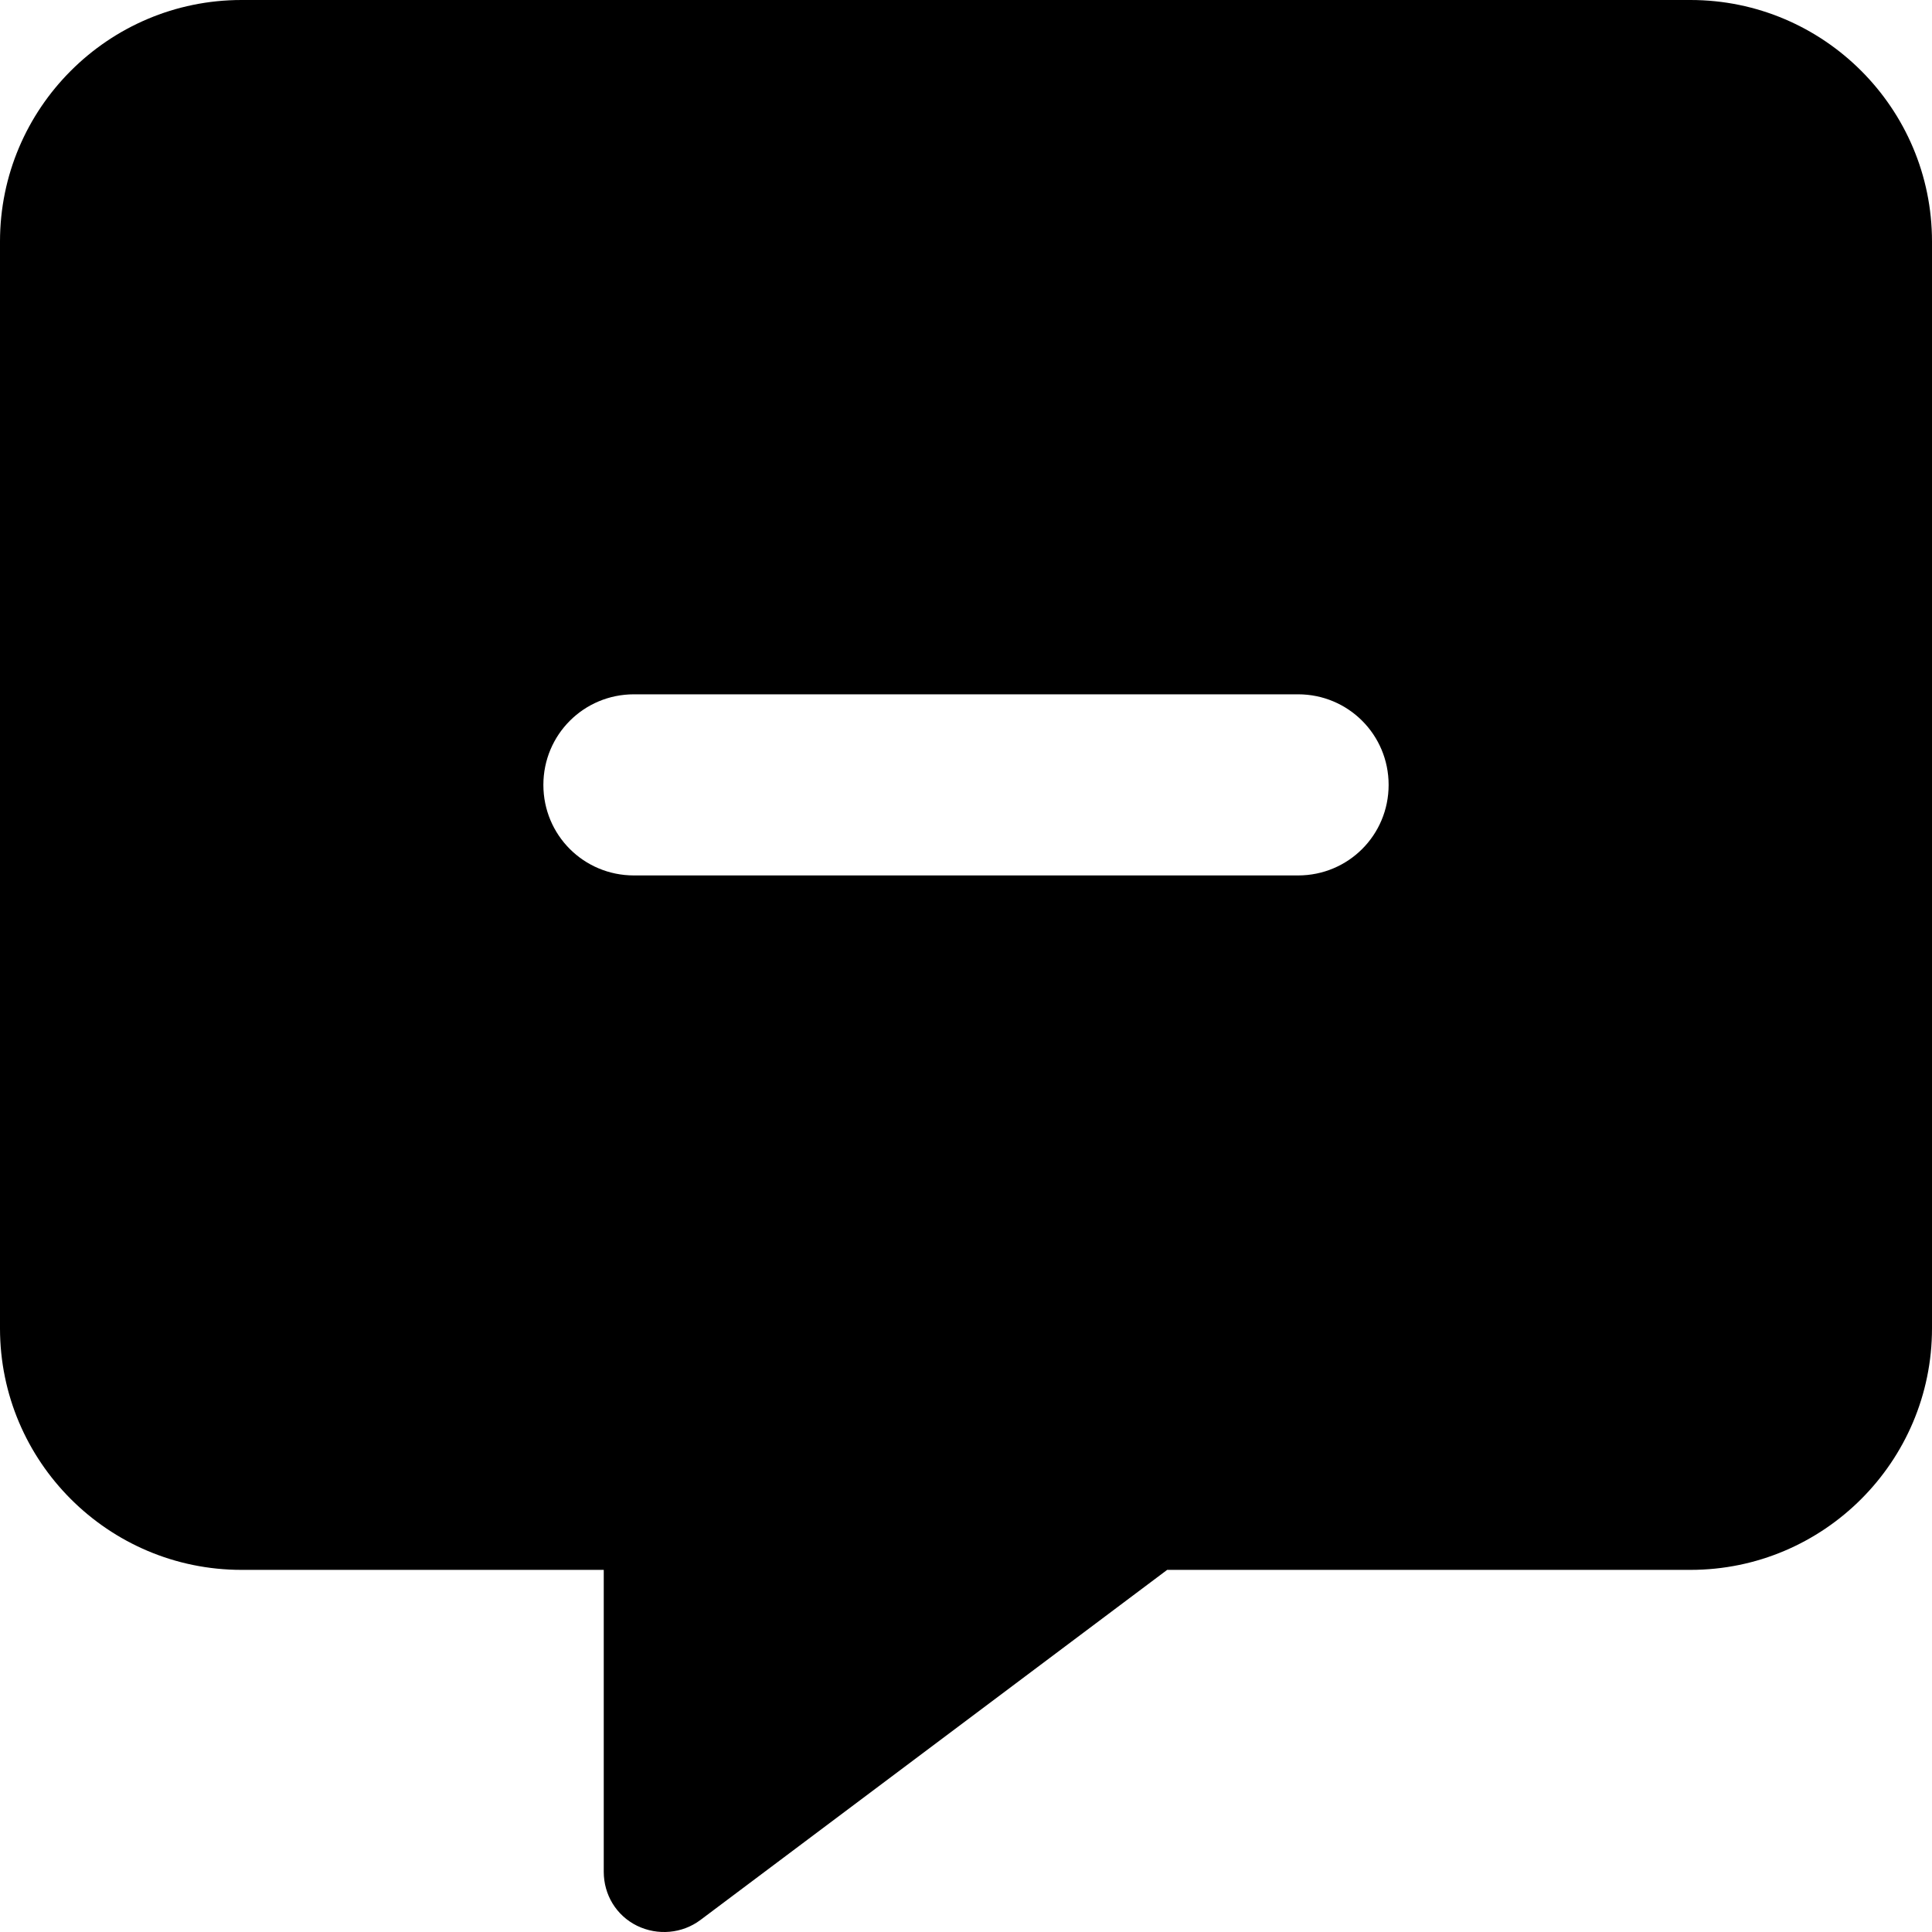
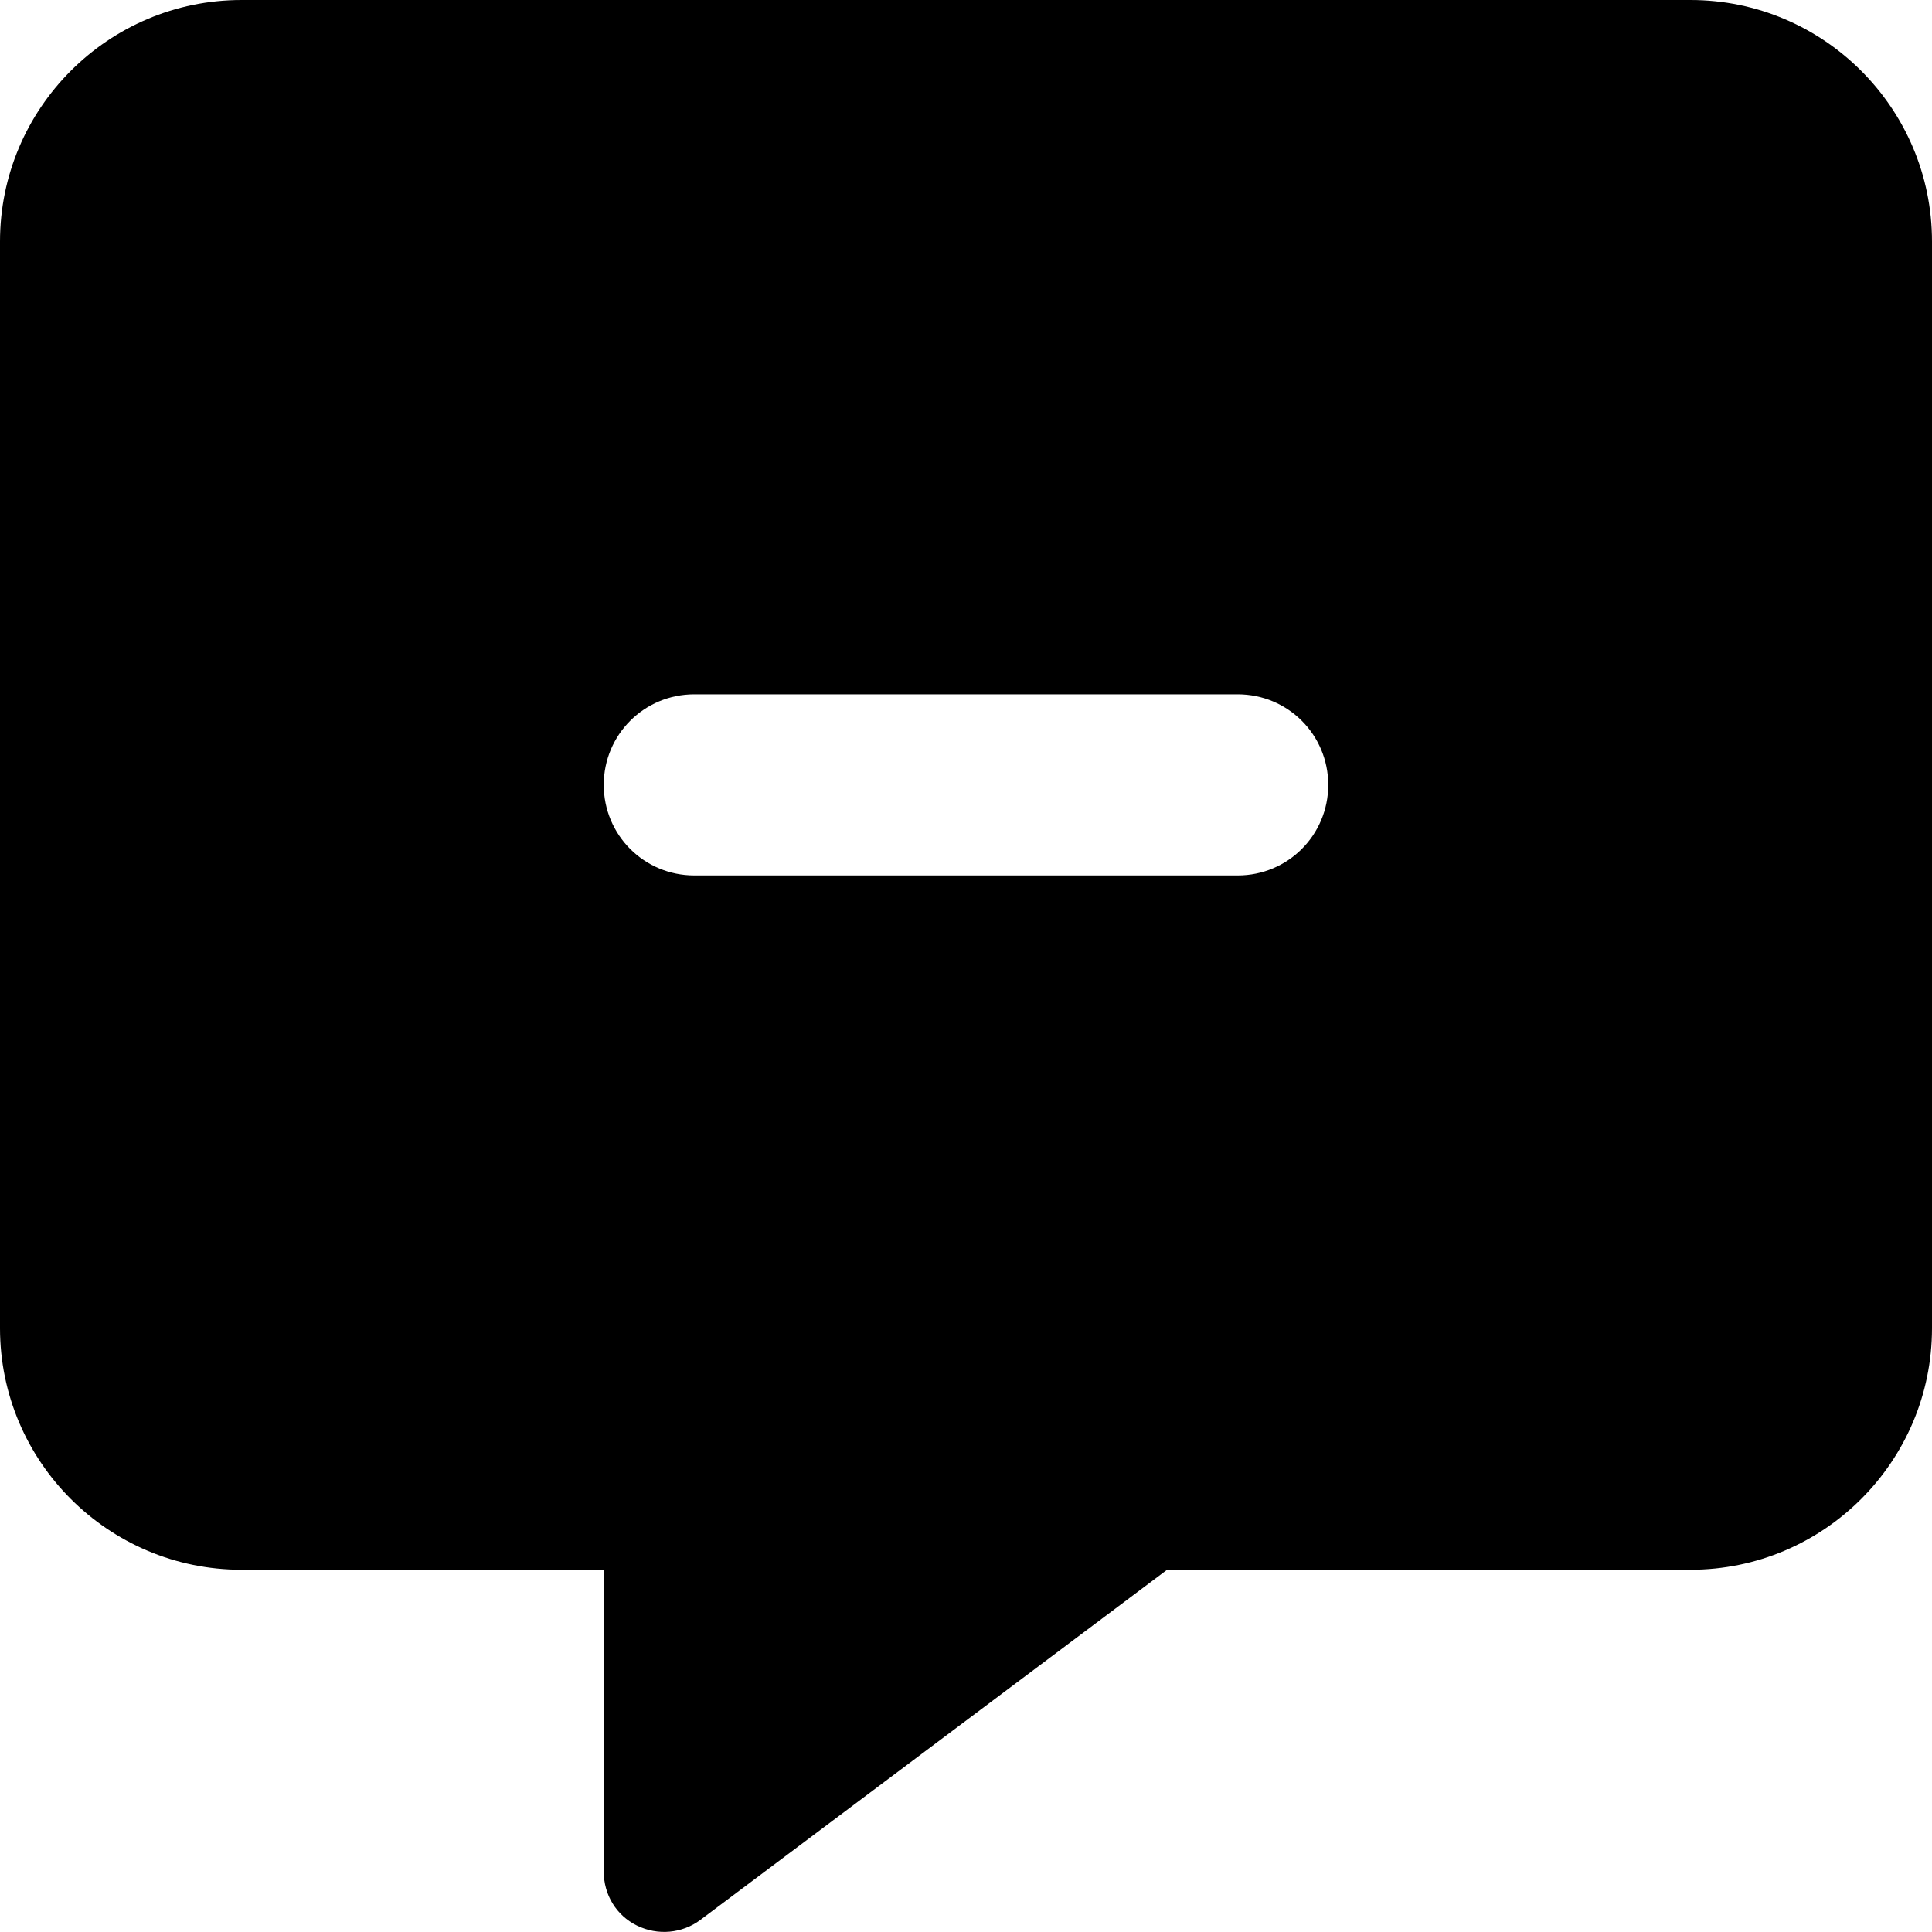
- <svg xmlns="http://www.w3.org/2000/svg" viewBox="0 0 16 16">
-   <path d="M0 2C0 0.897 0.897 0 2 0H14C15.103 0 16 0.897 16 2V11.001C16 12.104 15.103 13.001 14 13.001H9.666L5.8 15.901C5.65 16.013 5.447 16.032 5.275 15.948C5.103 15.863 5 15.691 5 15.501V13.001H2C0.897 13.001 0 12.104 0 11.001V2ZM5.25 5.75C4.834 5.75 4.5 6.085 4.5 6.5C4.5 6.916 4.834 7.25 5.25 7.25H10.75C11.166 7.25 11.5 6.916 11.5 6.5C11.5 6.085 11.166 5.75 10.75 5.75H5.25Z" />
+ <svg xmlns="http://www.w3.org/2000/svg" viewBox="0 0 512 512">
+   <path d="M0 64C0 28.7 28.7 0 64 0H448c35.3 0 64 28.7 64 64V352c0 35.3-28.7 64-64 64H309.3L185.6 508.8c-4.8 3.6-11.3 4.2-16.8 1.5s-8.8-8.2-8.8-14.3V416H64c-35.3 0-64-28.7-64-64V64zM184 184c-13.3 0-24 10.7-24 24s10.7 24 24 24H328c13.3 0 24-10.7 24-24s-10.7-24-24-24H184z" />
</svg>
